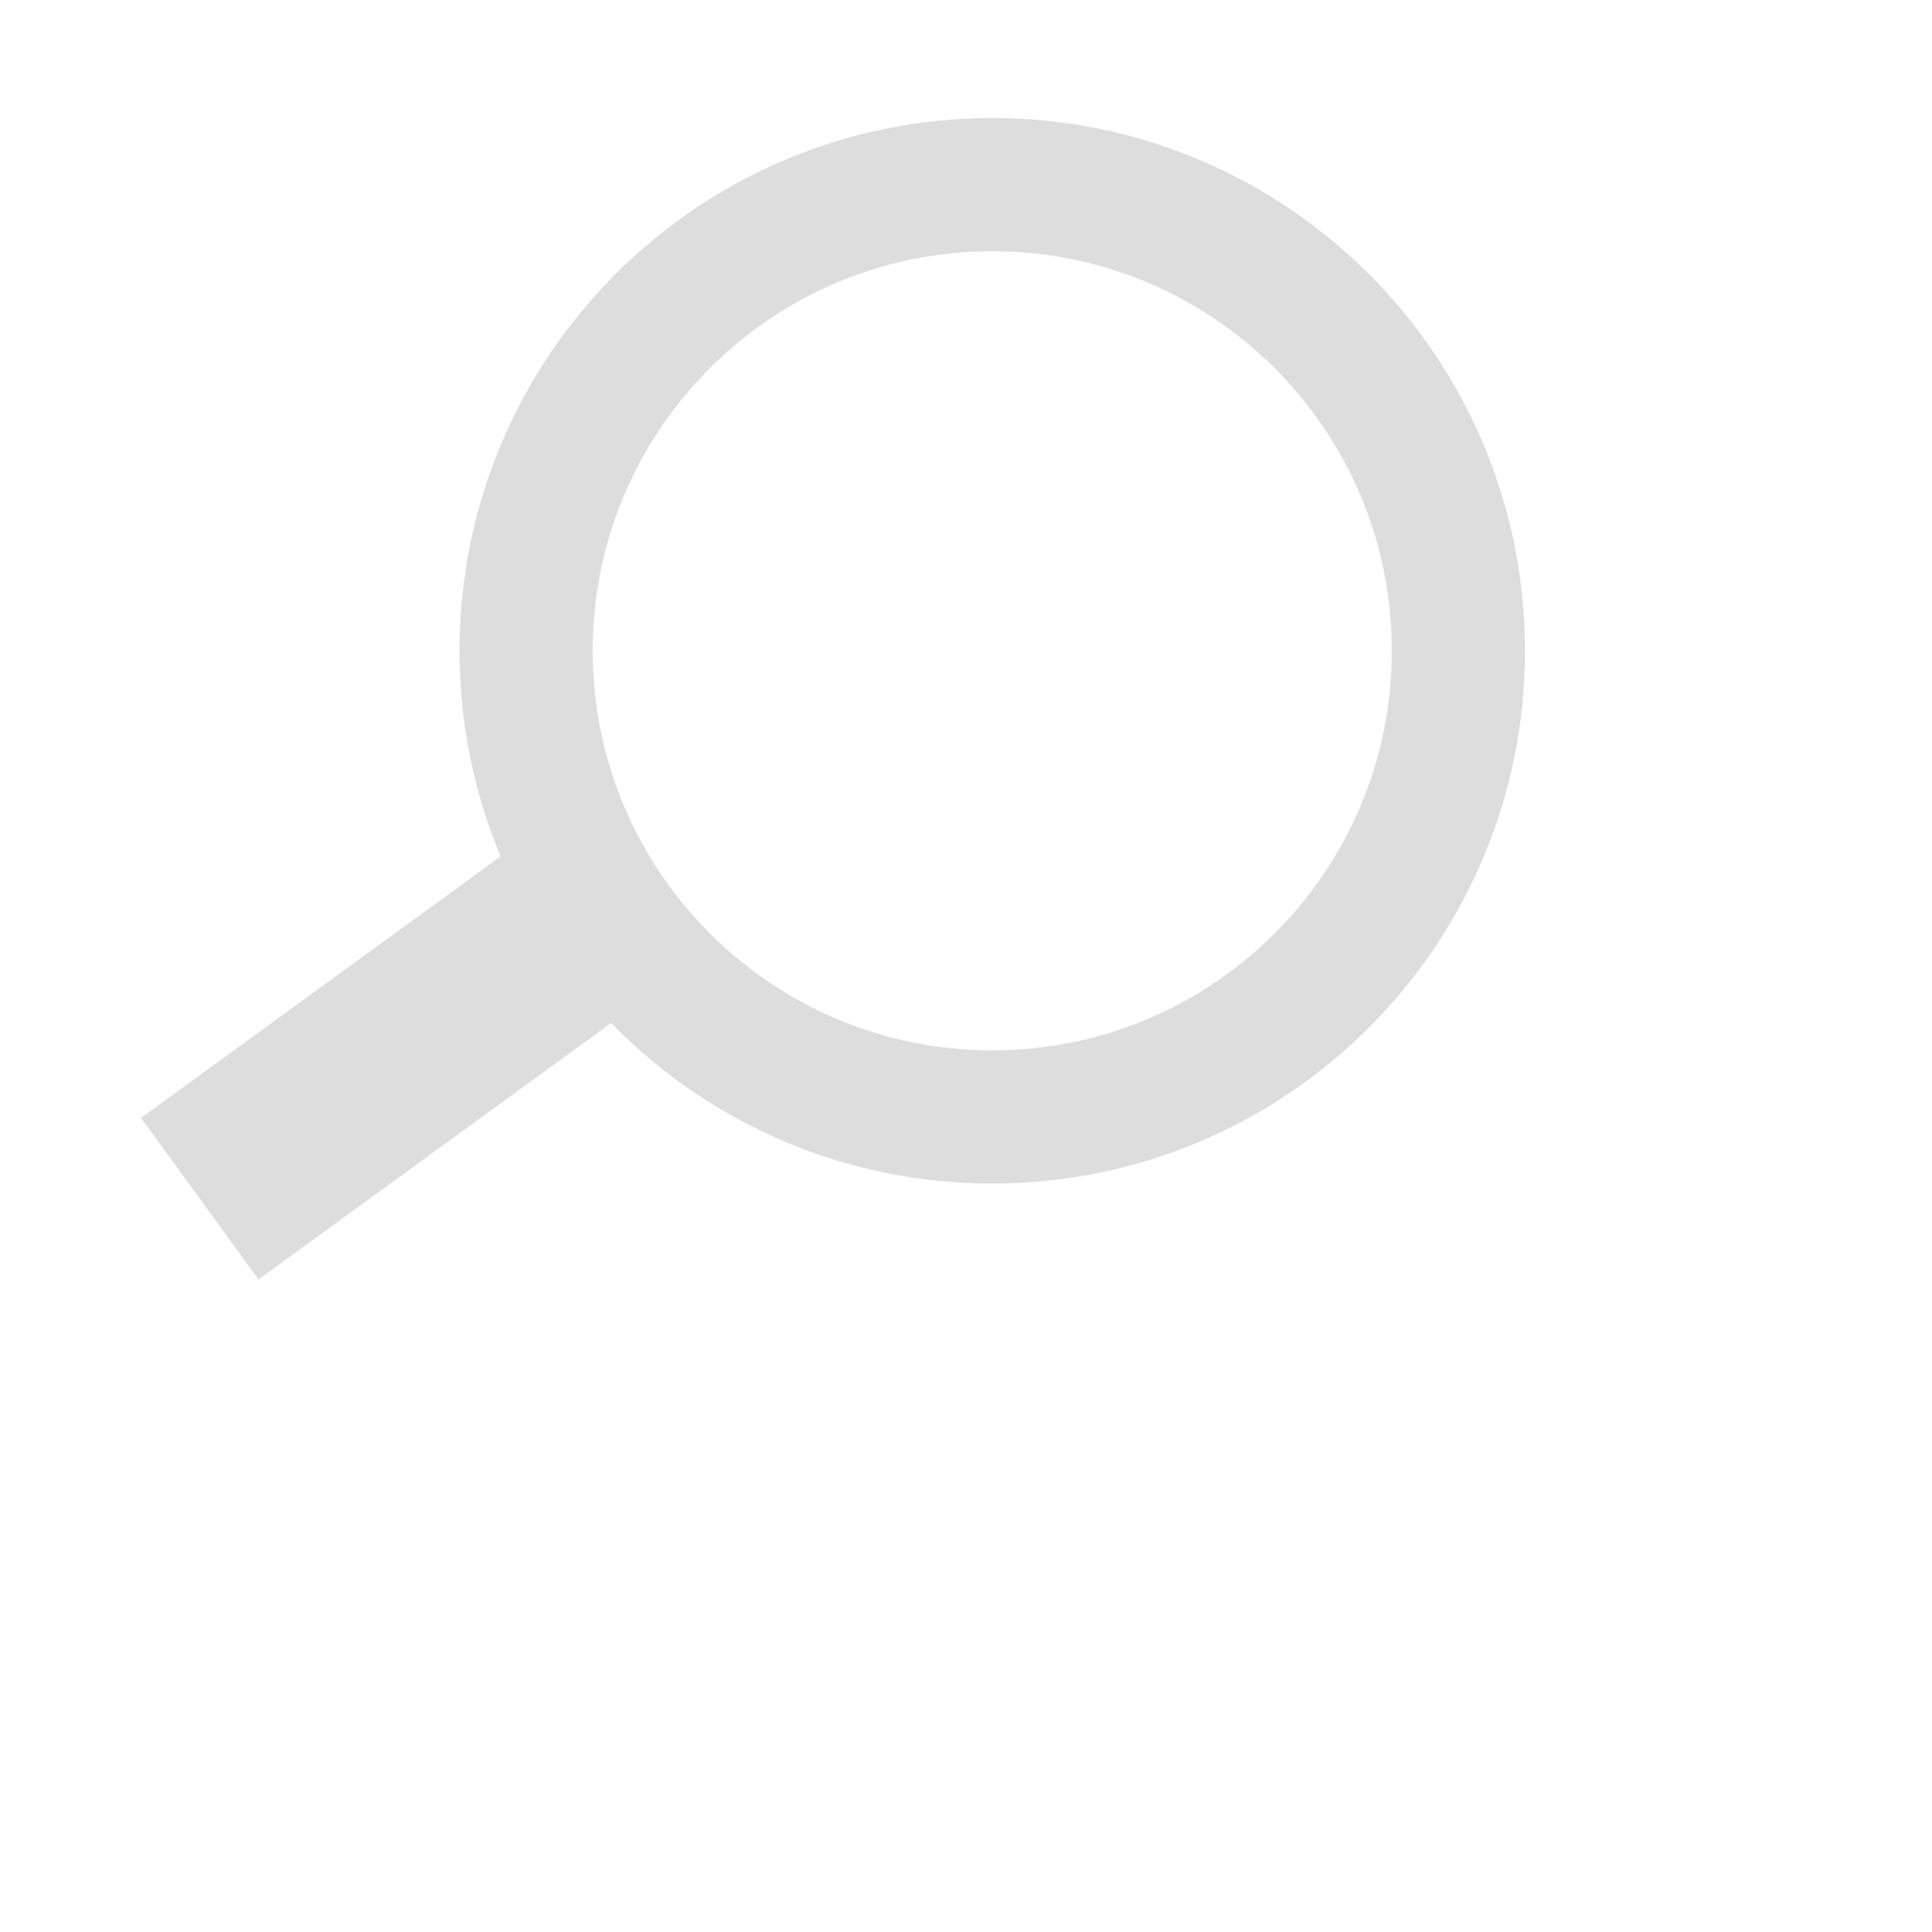
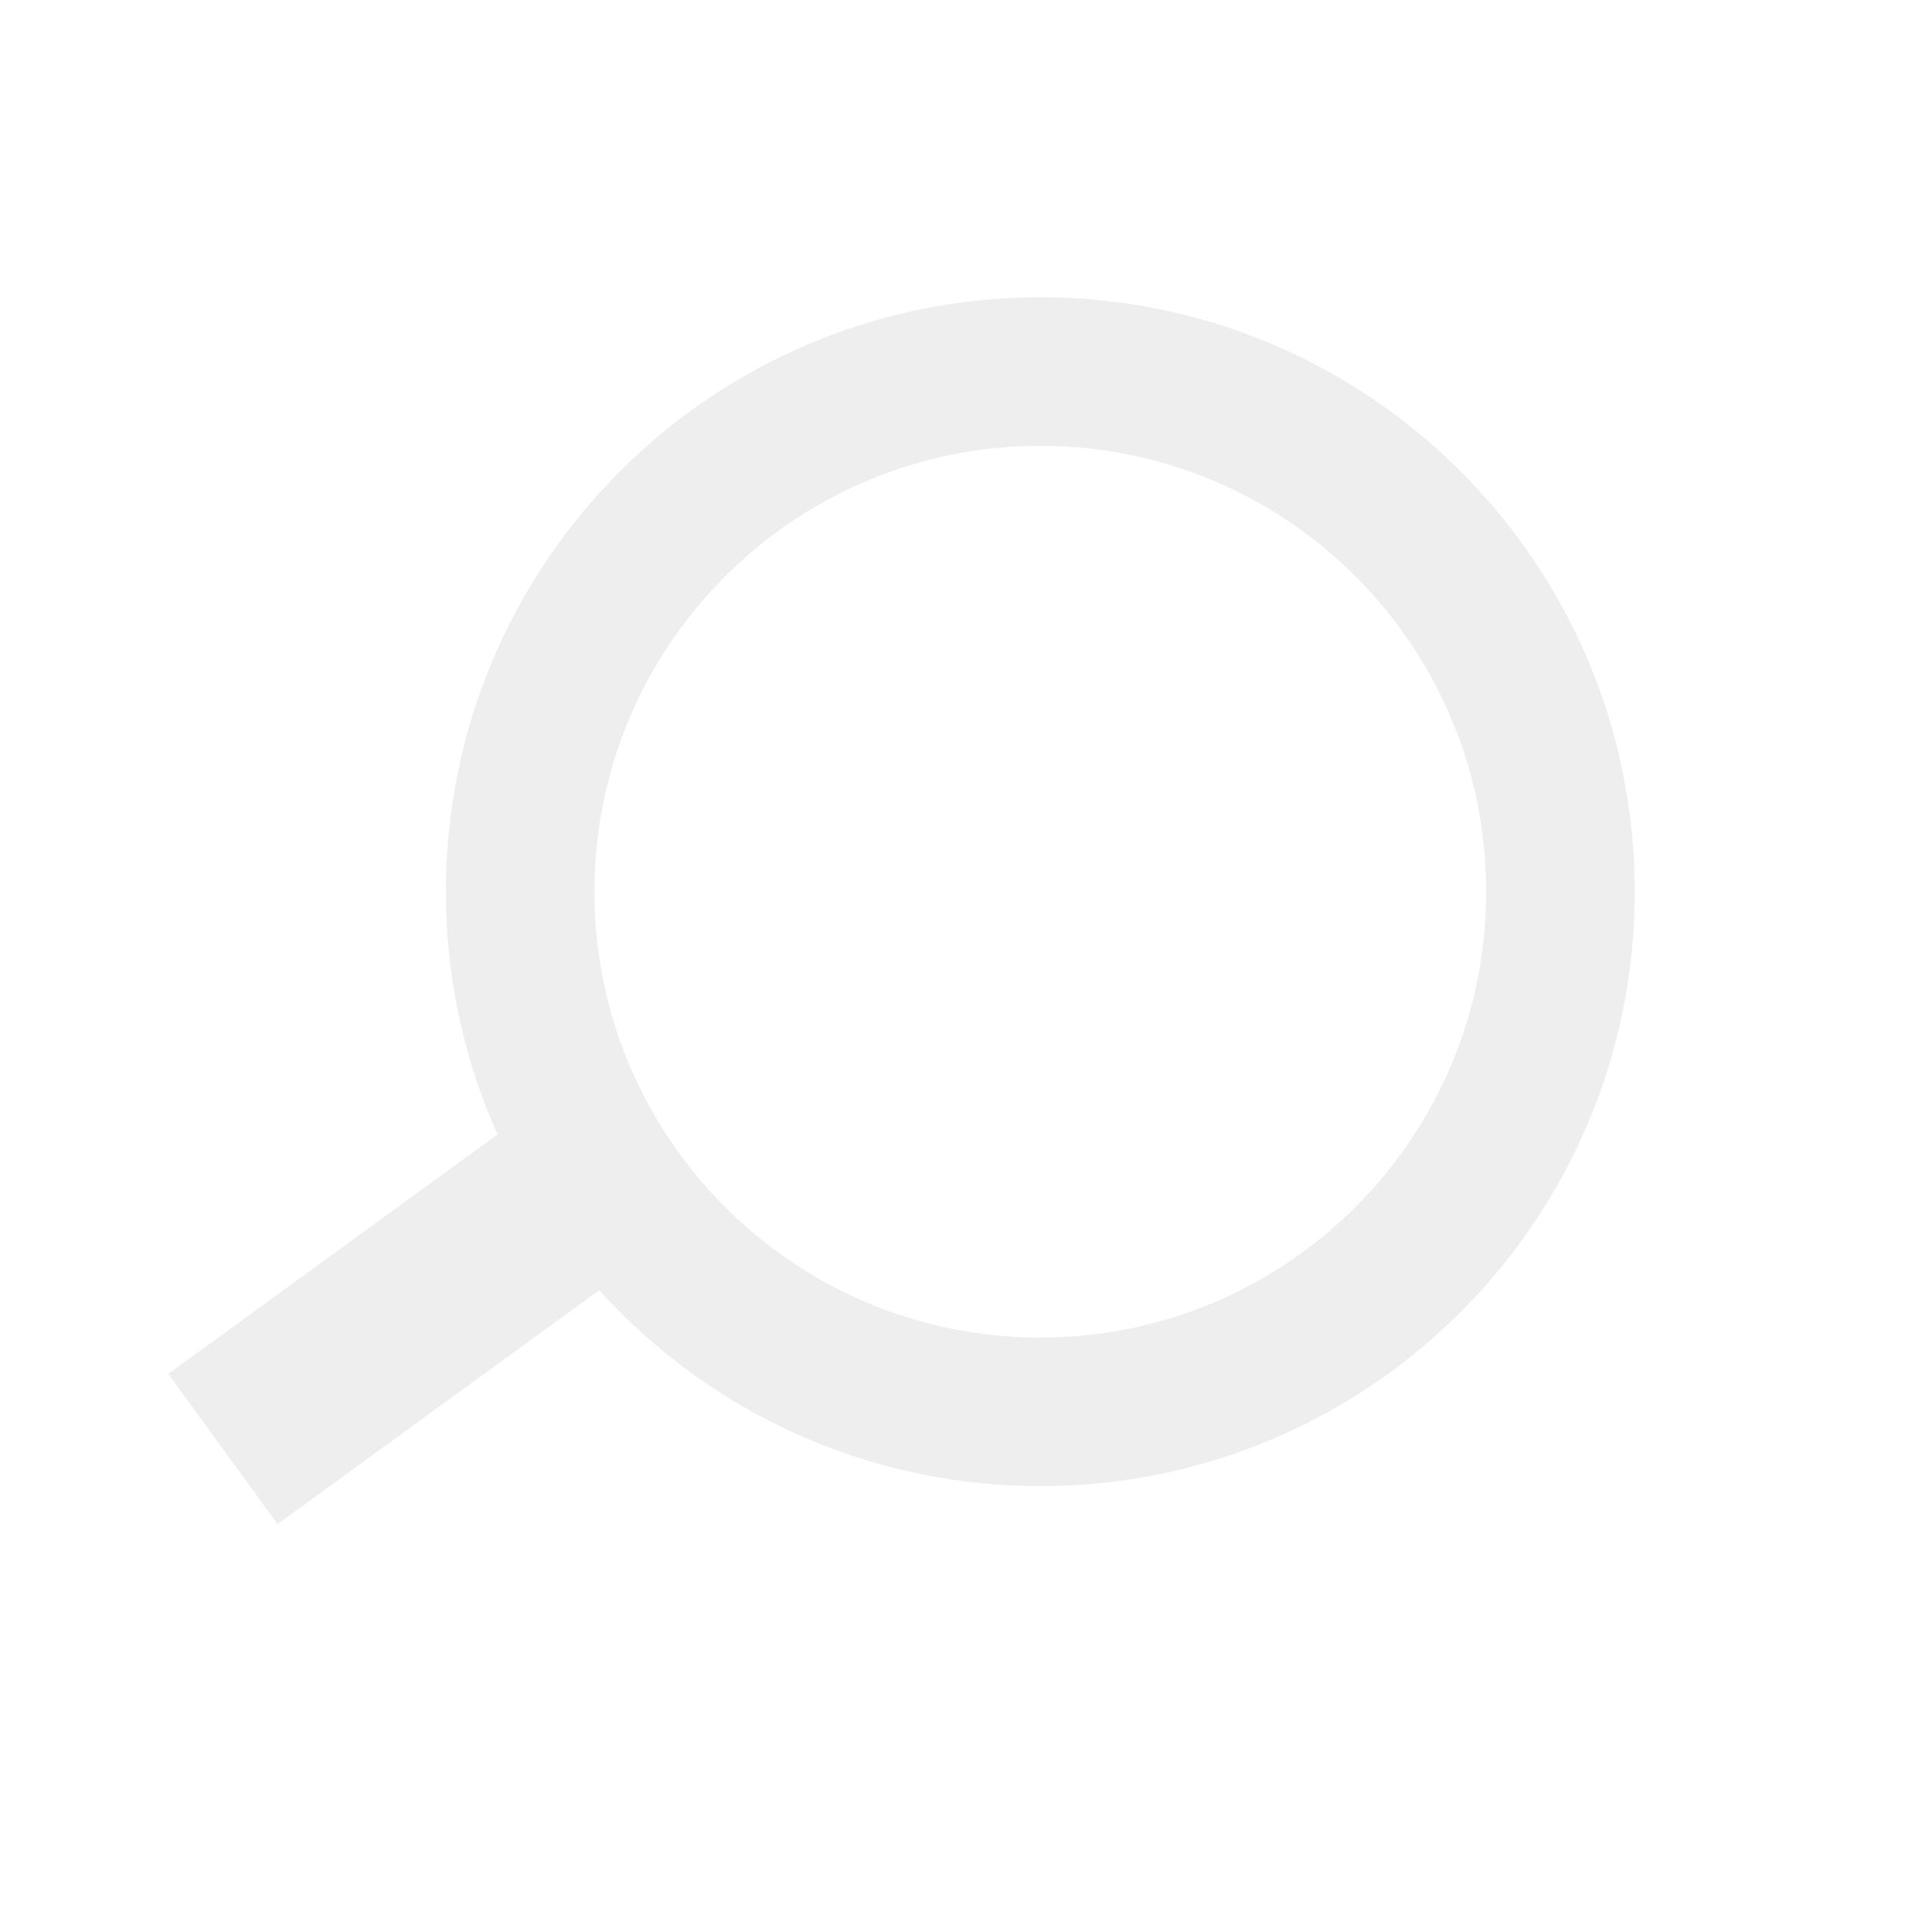
- <svg xmlns="http://www.w3.org/2000/svg" width="580" height="580">
-   <ellipse ry="140" rx="140" id="svg_1" cy="195.45" cx="298" stroke-width="40" stroke="#ddd" fill="none" />
-   <line x1="60" y1="360" x2="170" y2="280" stroke="#ddd" stroke-width="60" />
+ <svg xmlns="http://www.w3.org/2000/svg" width="520" height="520">
+   <ellipse ry="140" rx="140" id="svg_1" cy="240" cx="280" stroke-width="40" stroke="#eee" fill="none" />
+   <line x1="60" y1="390" x2="170" y2="310" stroke="#eee" stroke-width="50" />
</svg>
